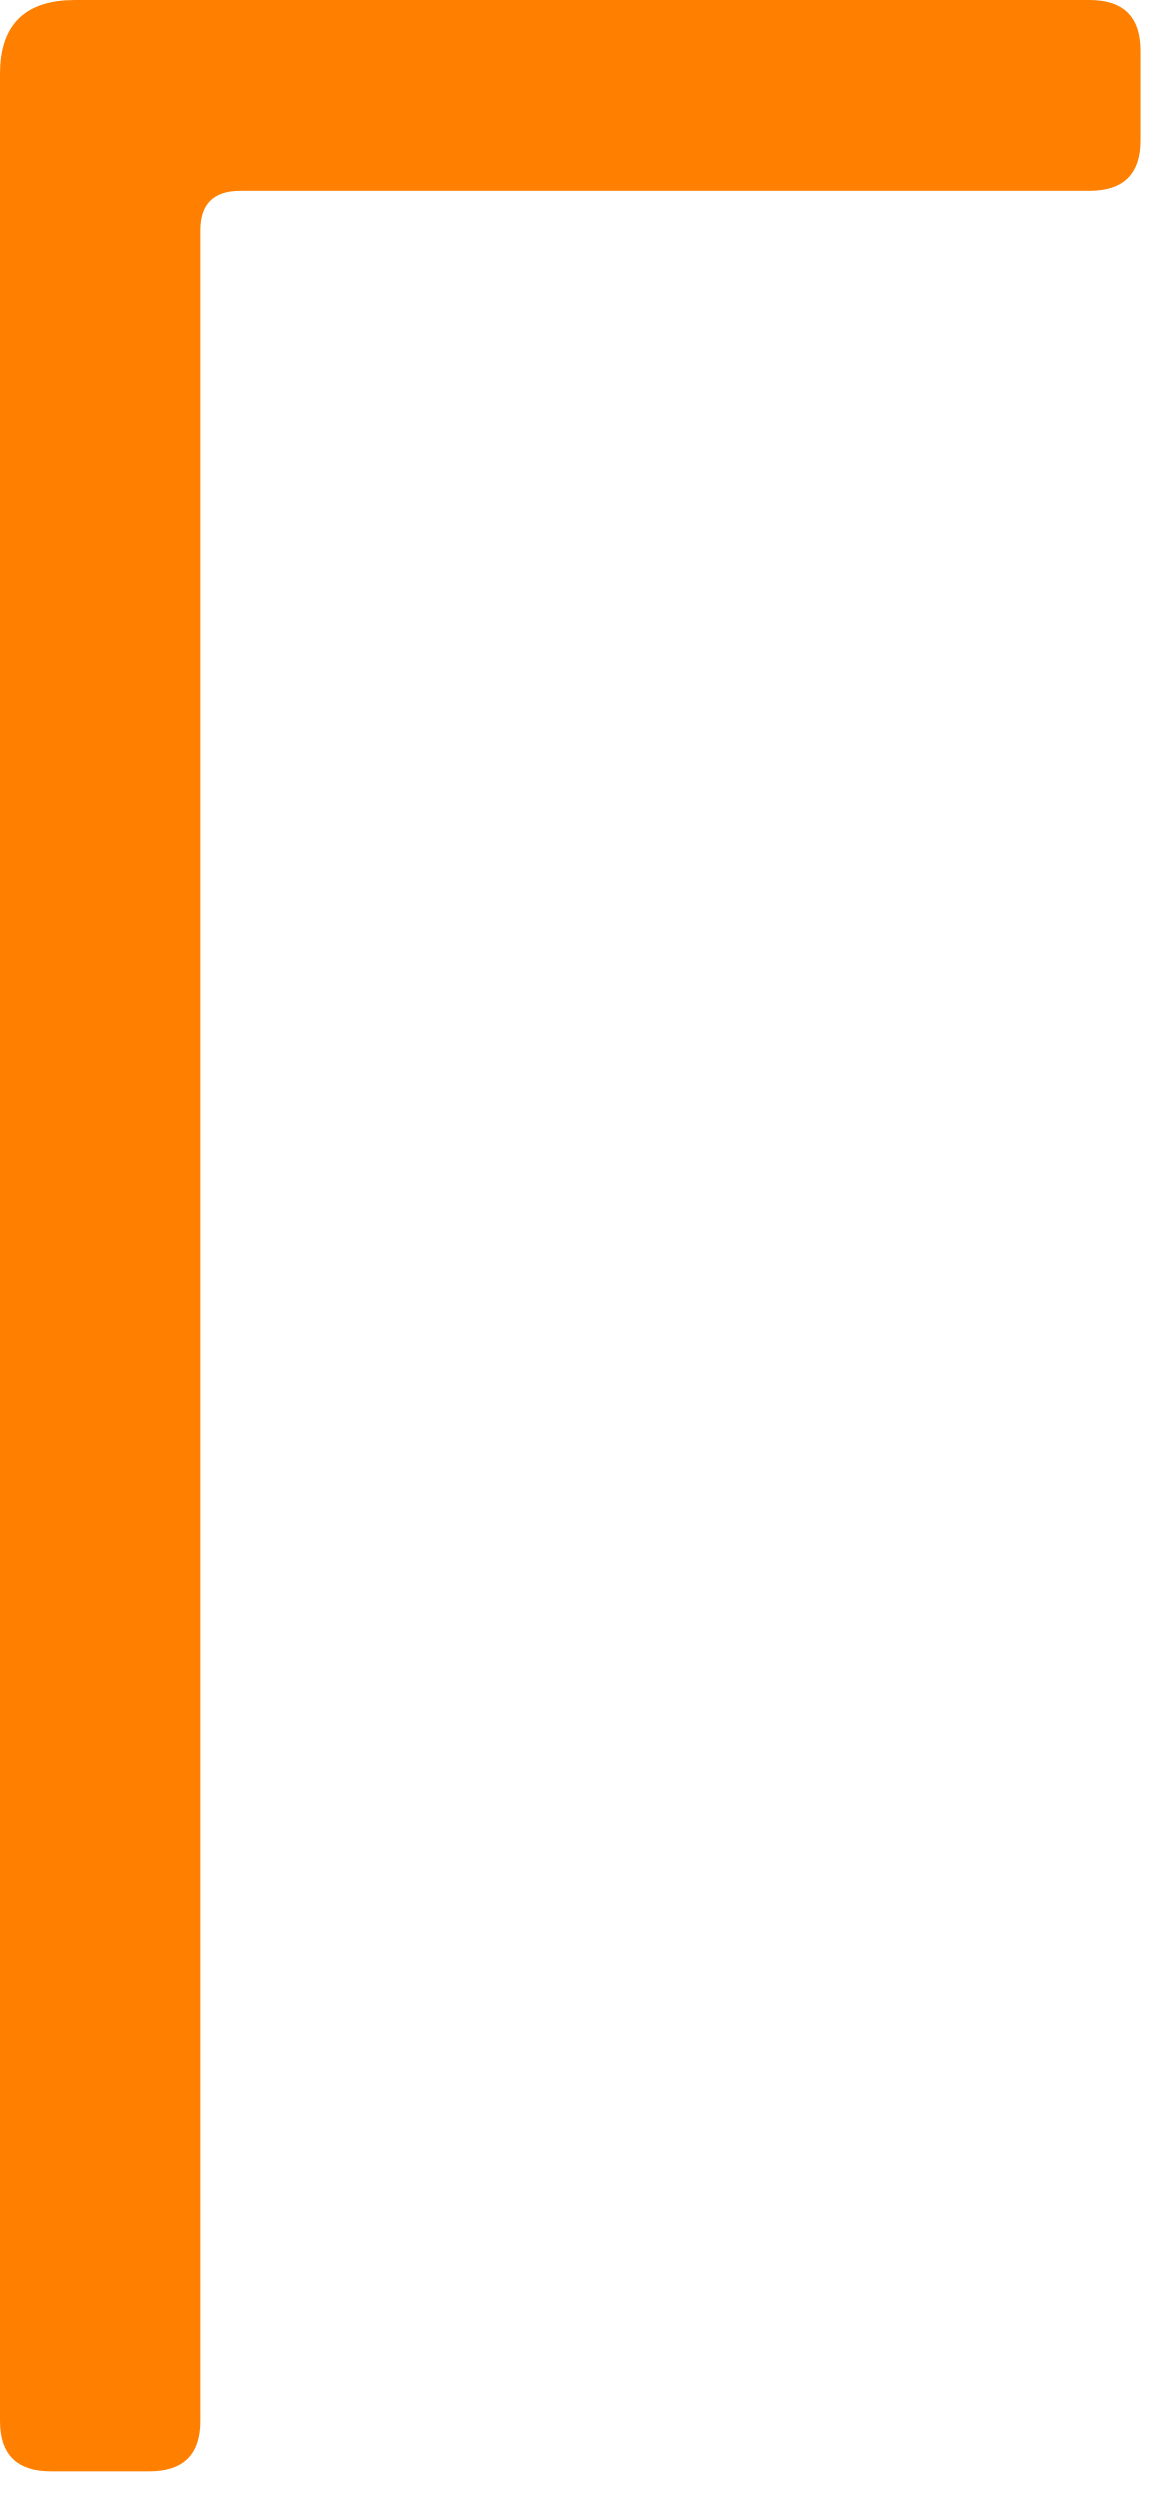
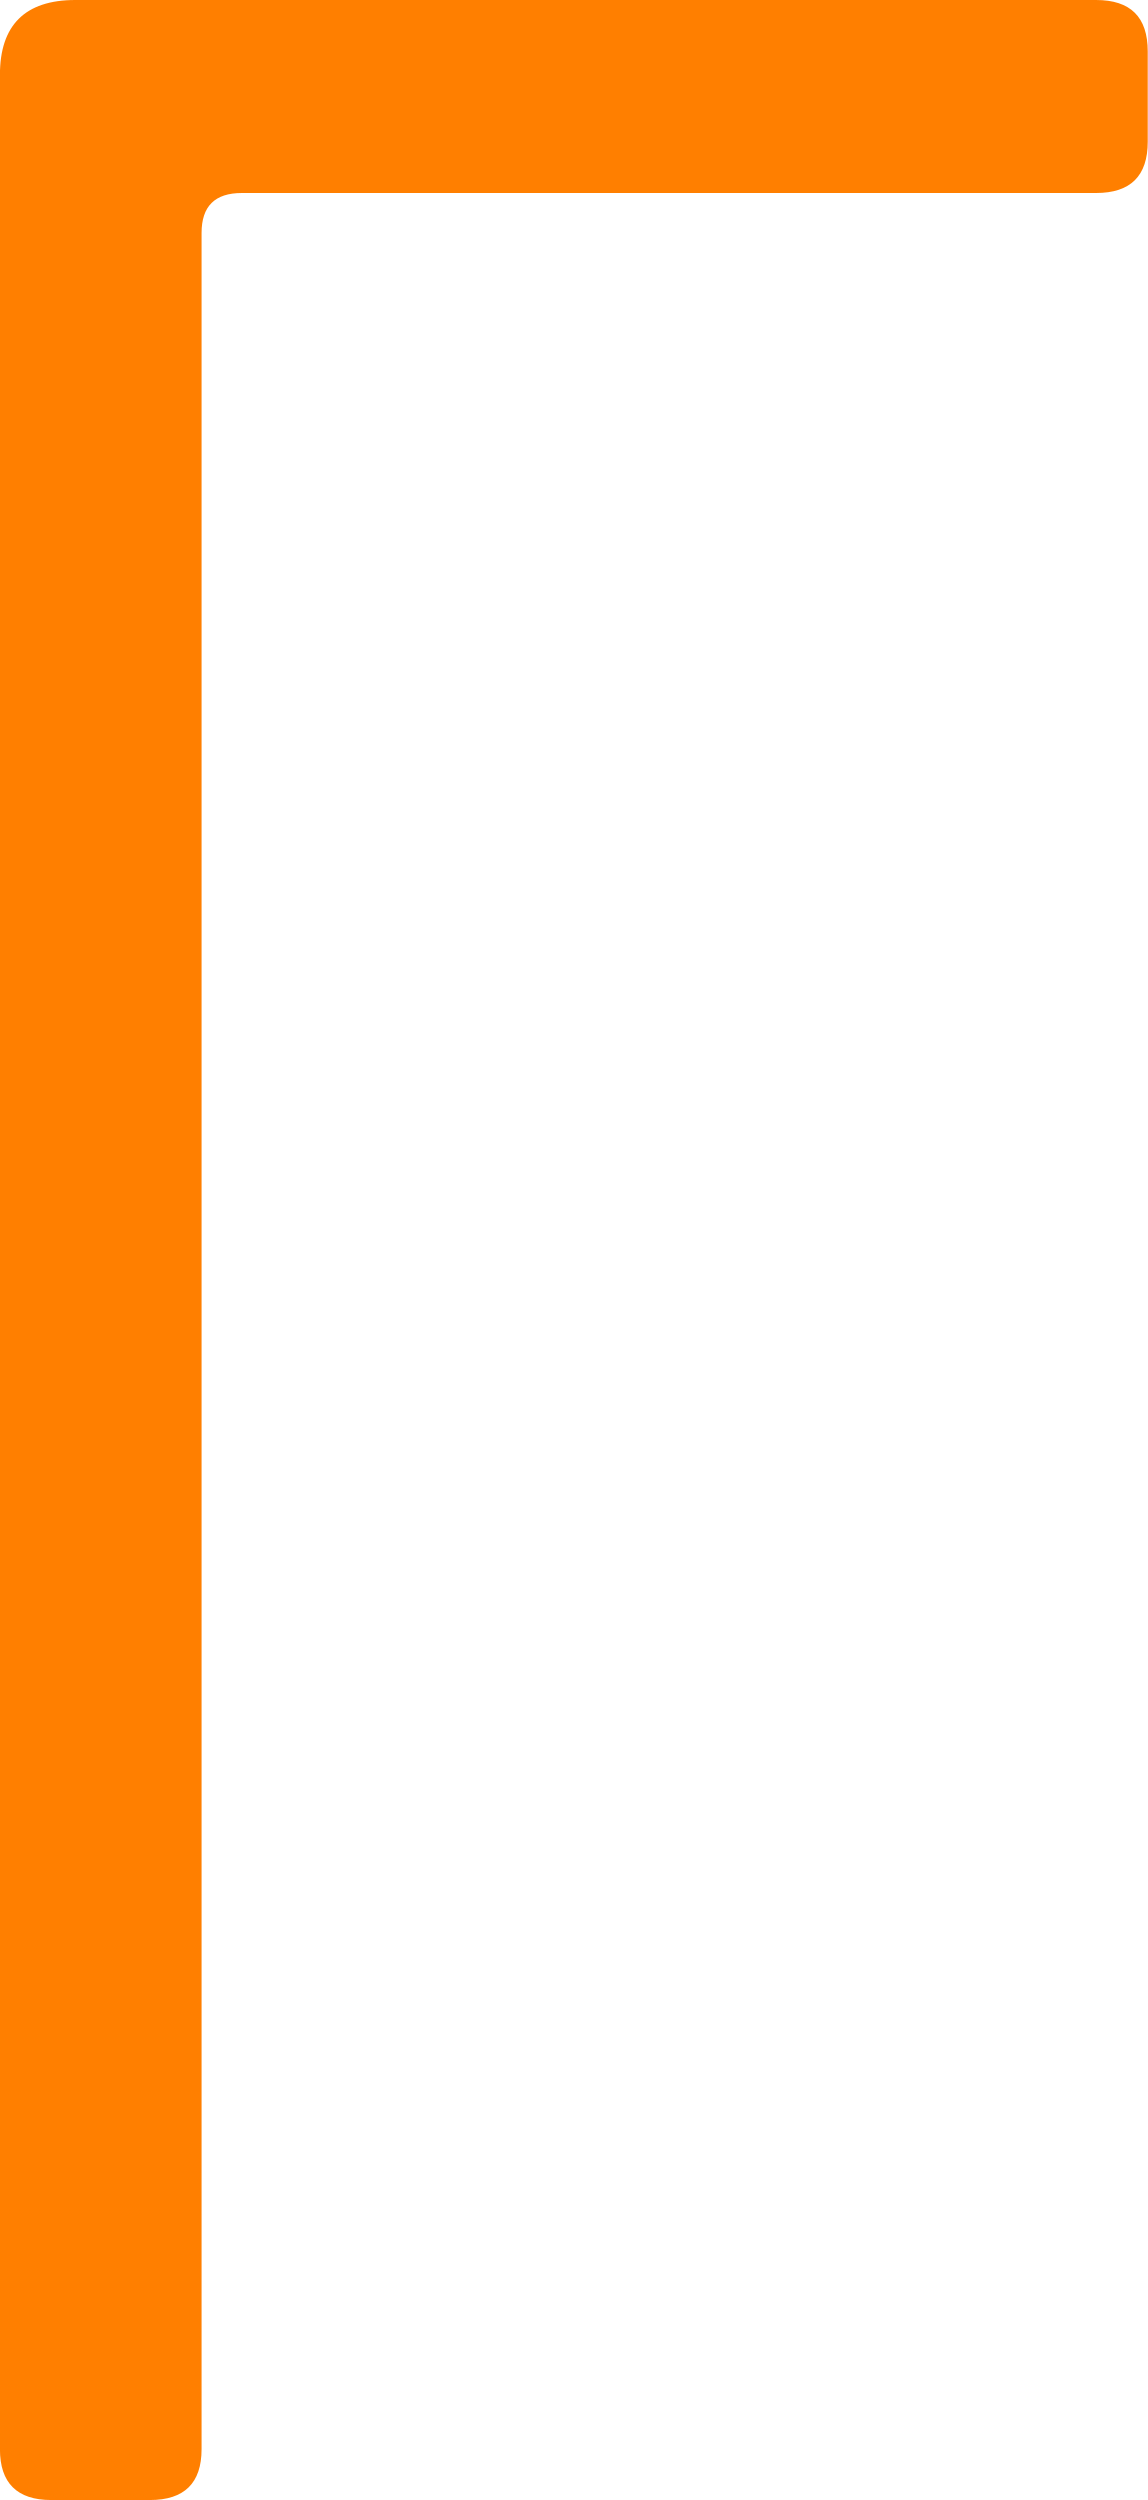
- <svg xmlns="http://www.w3.org/2000/svg" width="39" height="84" viewBox="0 0 39 84" fill="none">
-   <path d="M36.607 0H2.518C0.839 0 0 0.834 0 2.48V81.349C0 82.476 0.568 83.037 1.711 83.037H5.01C6.163 83.037 6.732 82.476 6.732 81.349V7.739C6.732 6.853 7.178 6.412 8.076 6.412H36.602C37.754 6.412 38.323 5.851 38.323 4.714V1.709C38.323 0.561 37.754 0 36.602 0H36.607Z" fill="#FF7F00" />
+ <svg xmlns="http://www.w3.org/2000/svg" width="37.5" height="81.67" viewBox="0 0 37.5 81.67" fill="none">
+   <g transform="translate(-269.16 0)">
+     <path d="M271.62 0H304.966C306.093 0 306.654 0.556 306.654 1.681V4.63C306.654 5.749 306.093 6.305 304.966 6.305H277.061C276.18 6.305 275.745 6.736 275.745 7.611V80.009C275.745 81.115 275.185 81.671 274.057 81.671H270.833C269.718 81.671 269.158 81.115 269.158 80.009V2.443C269.158 0.825 269.977 0 271.62 0Z" fill="#FF7F00" />
+   </g>
</svg>
